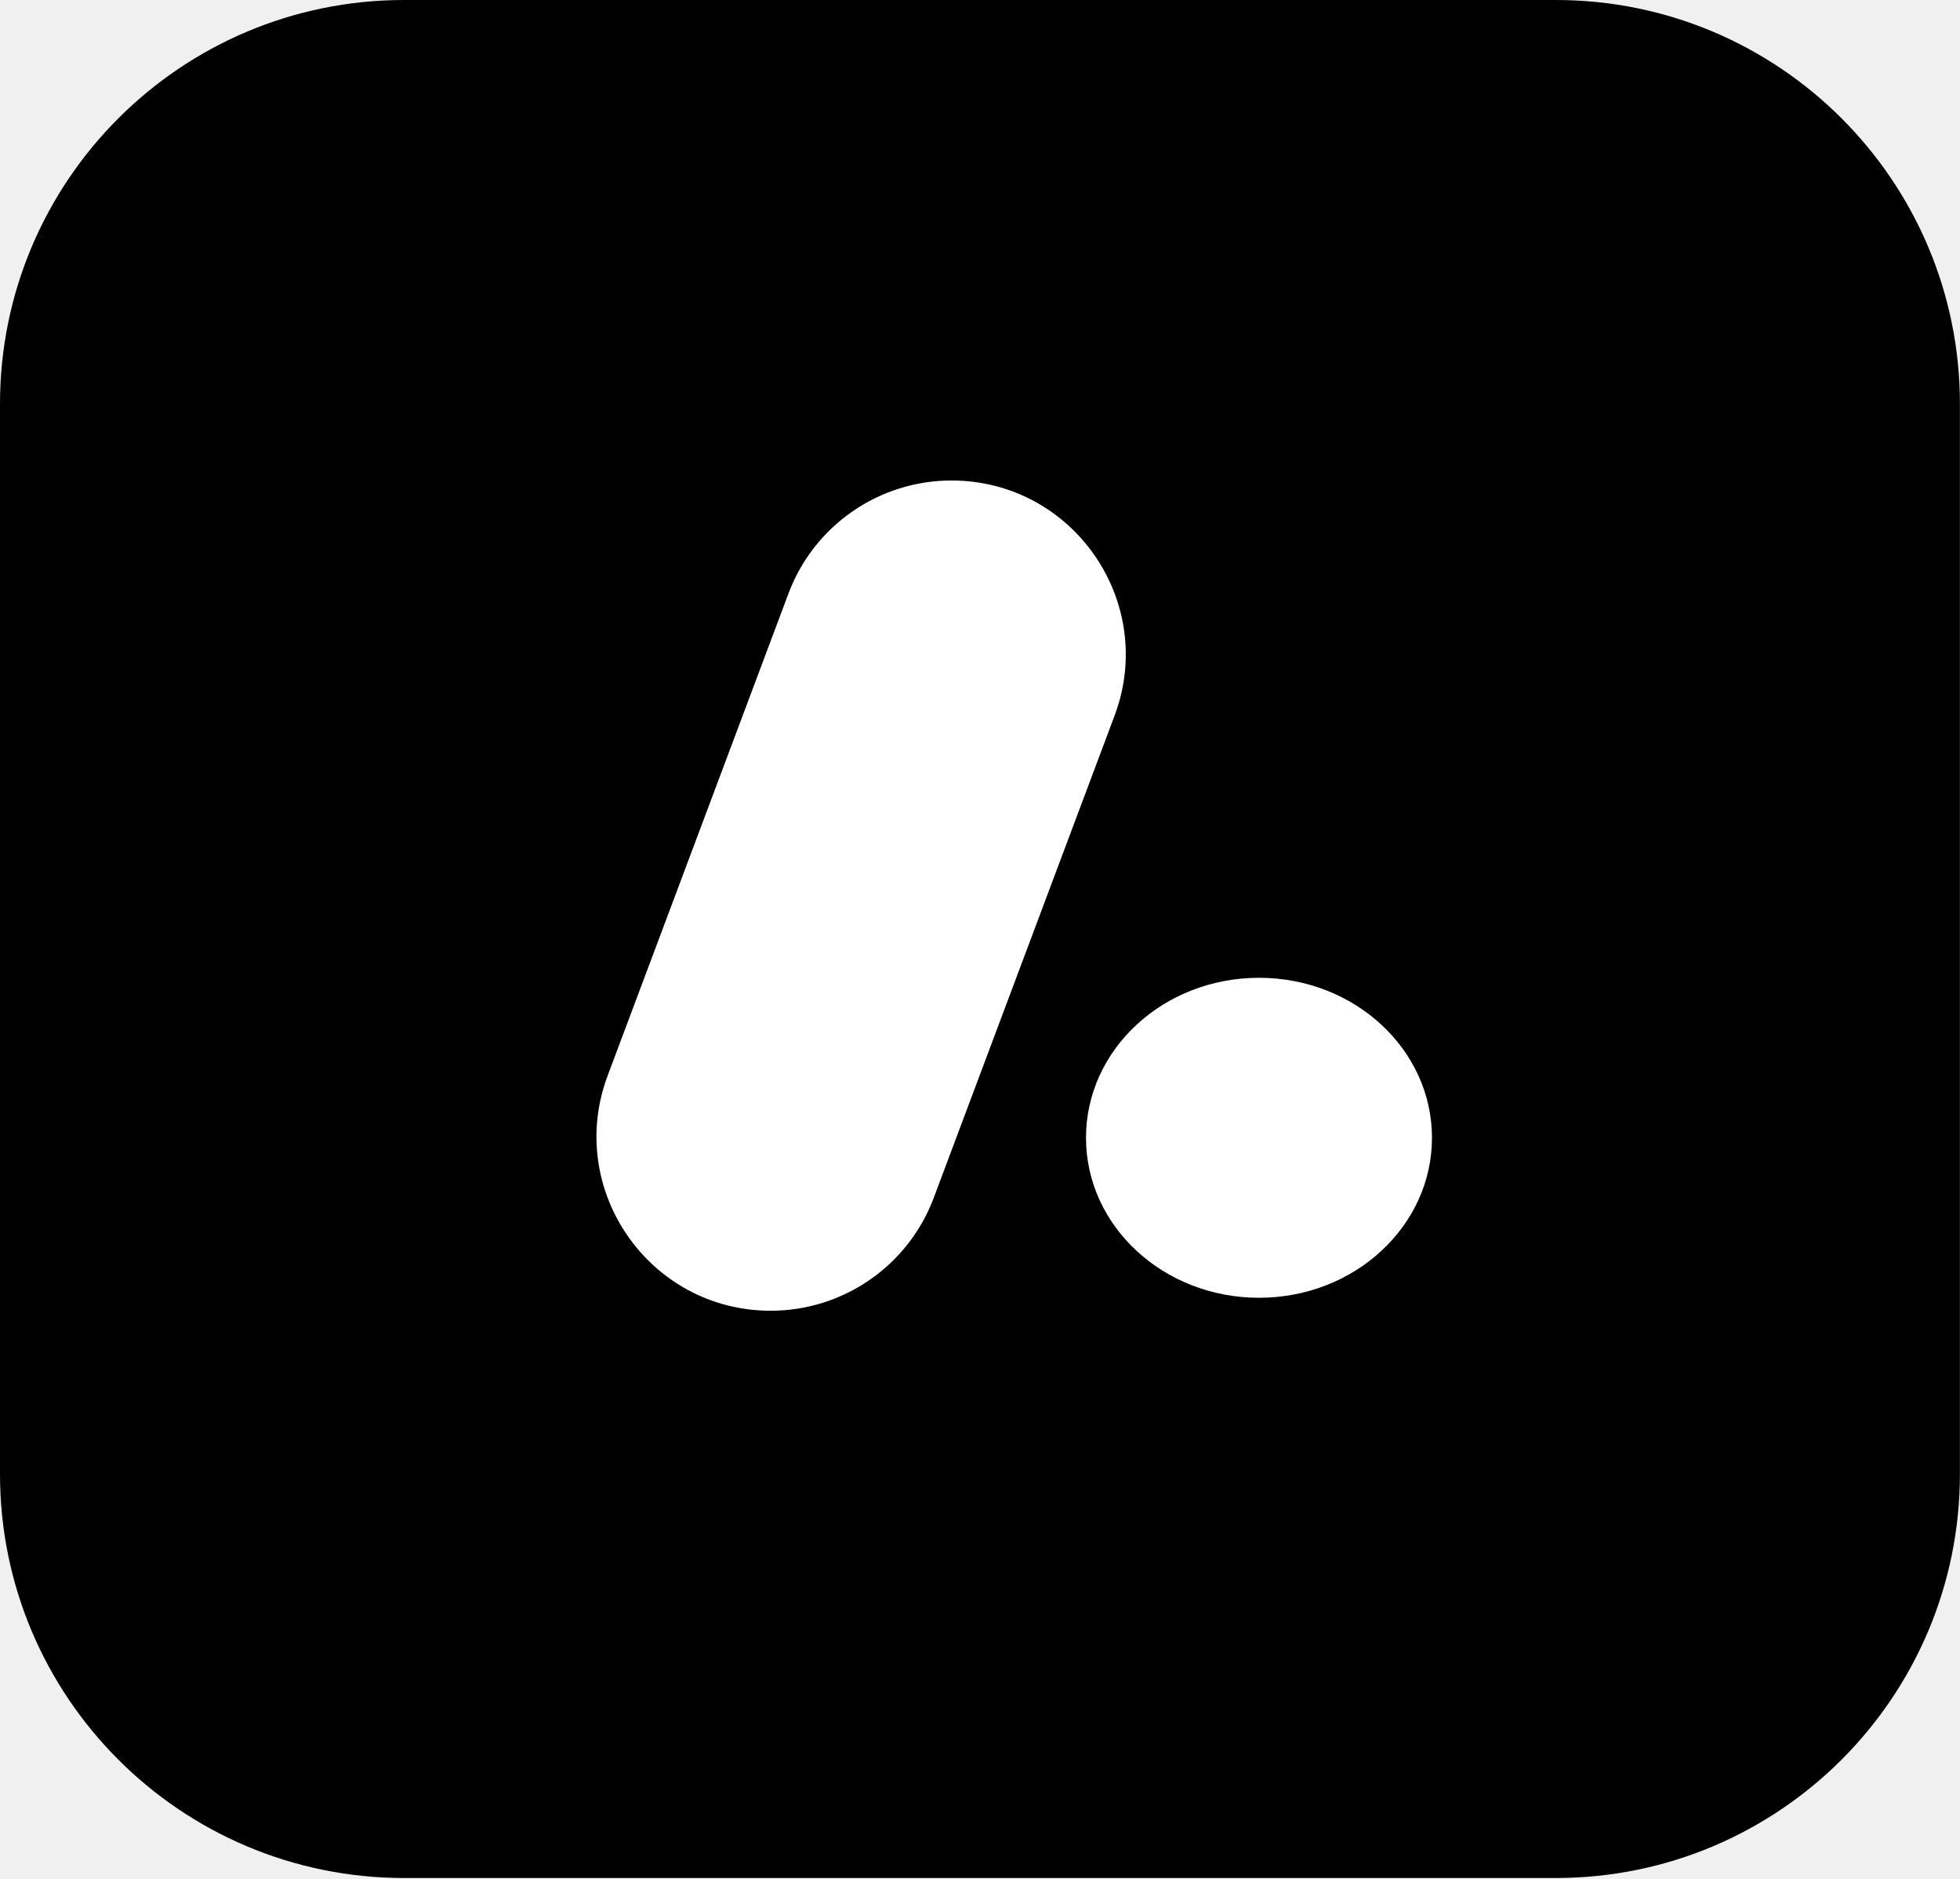
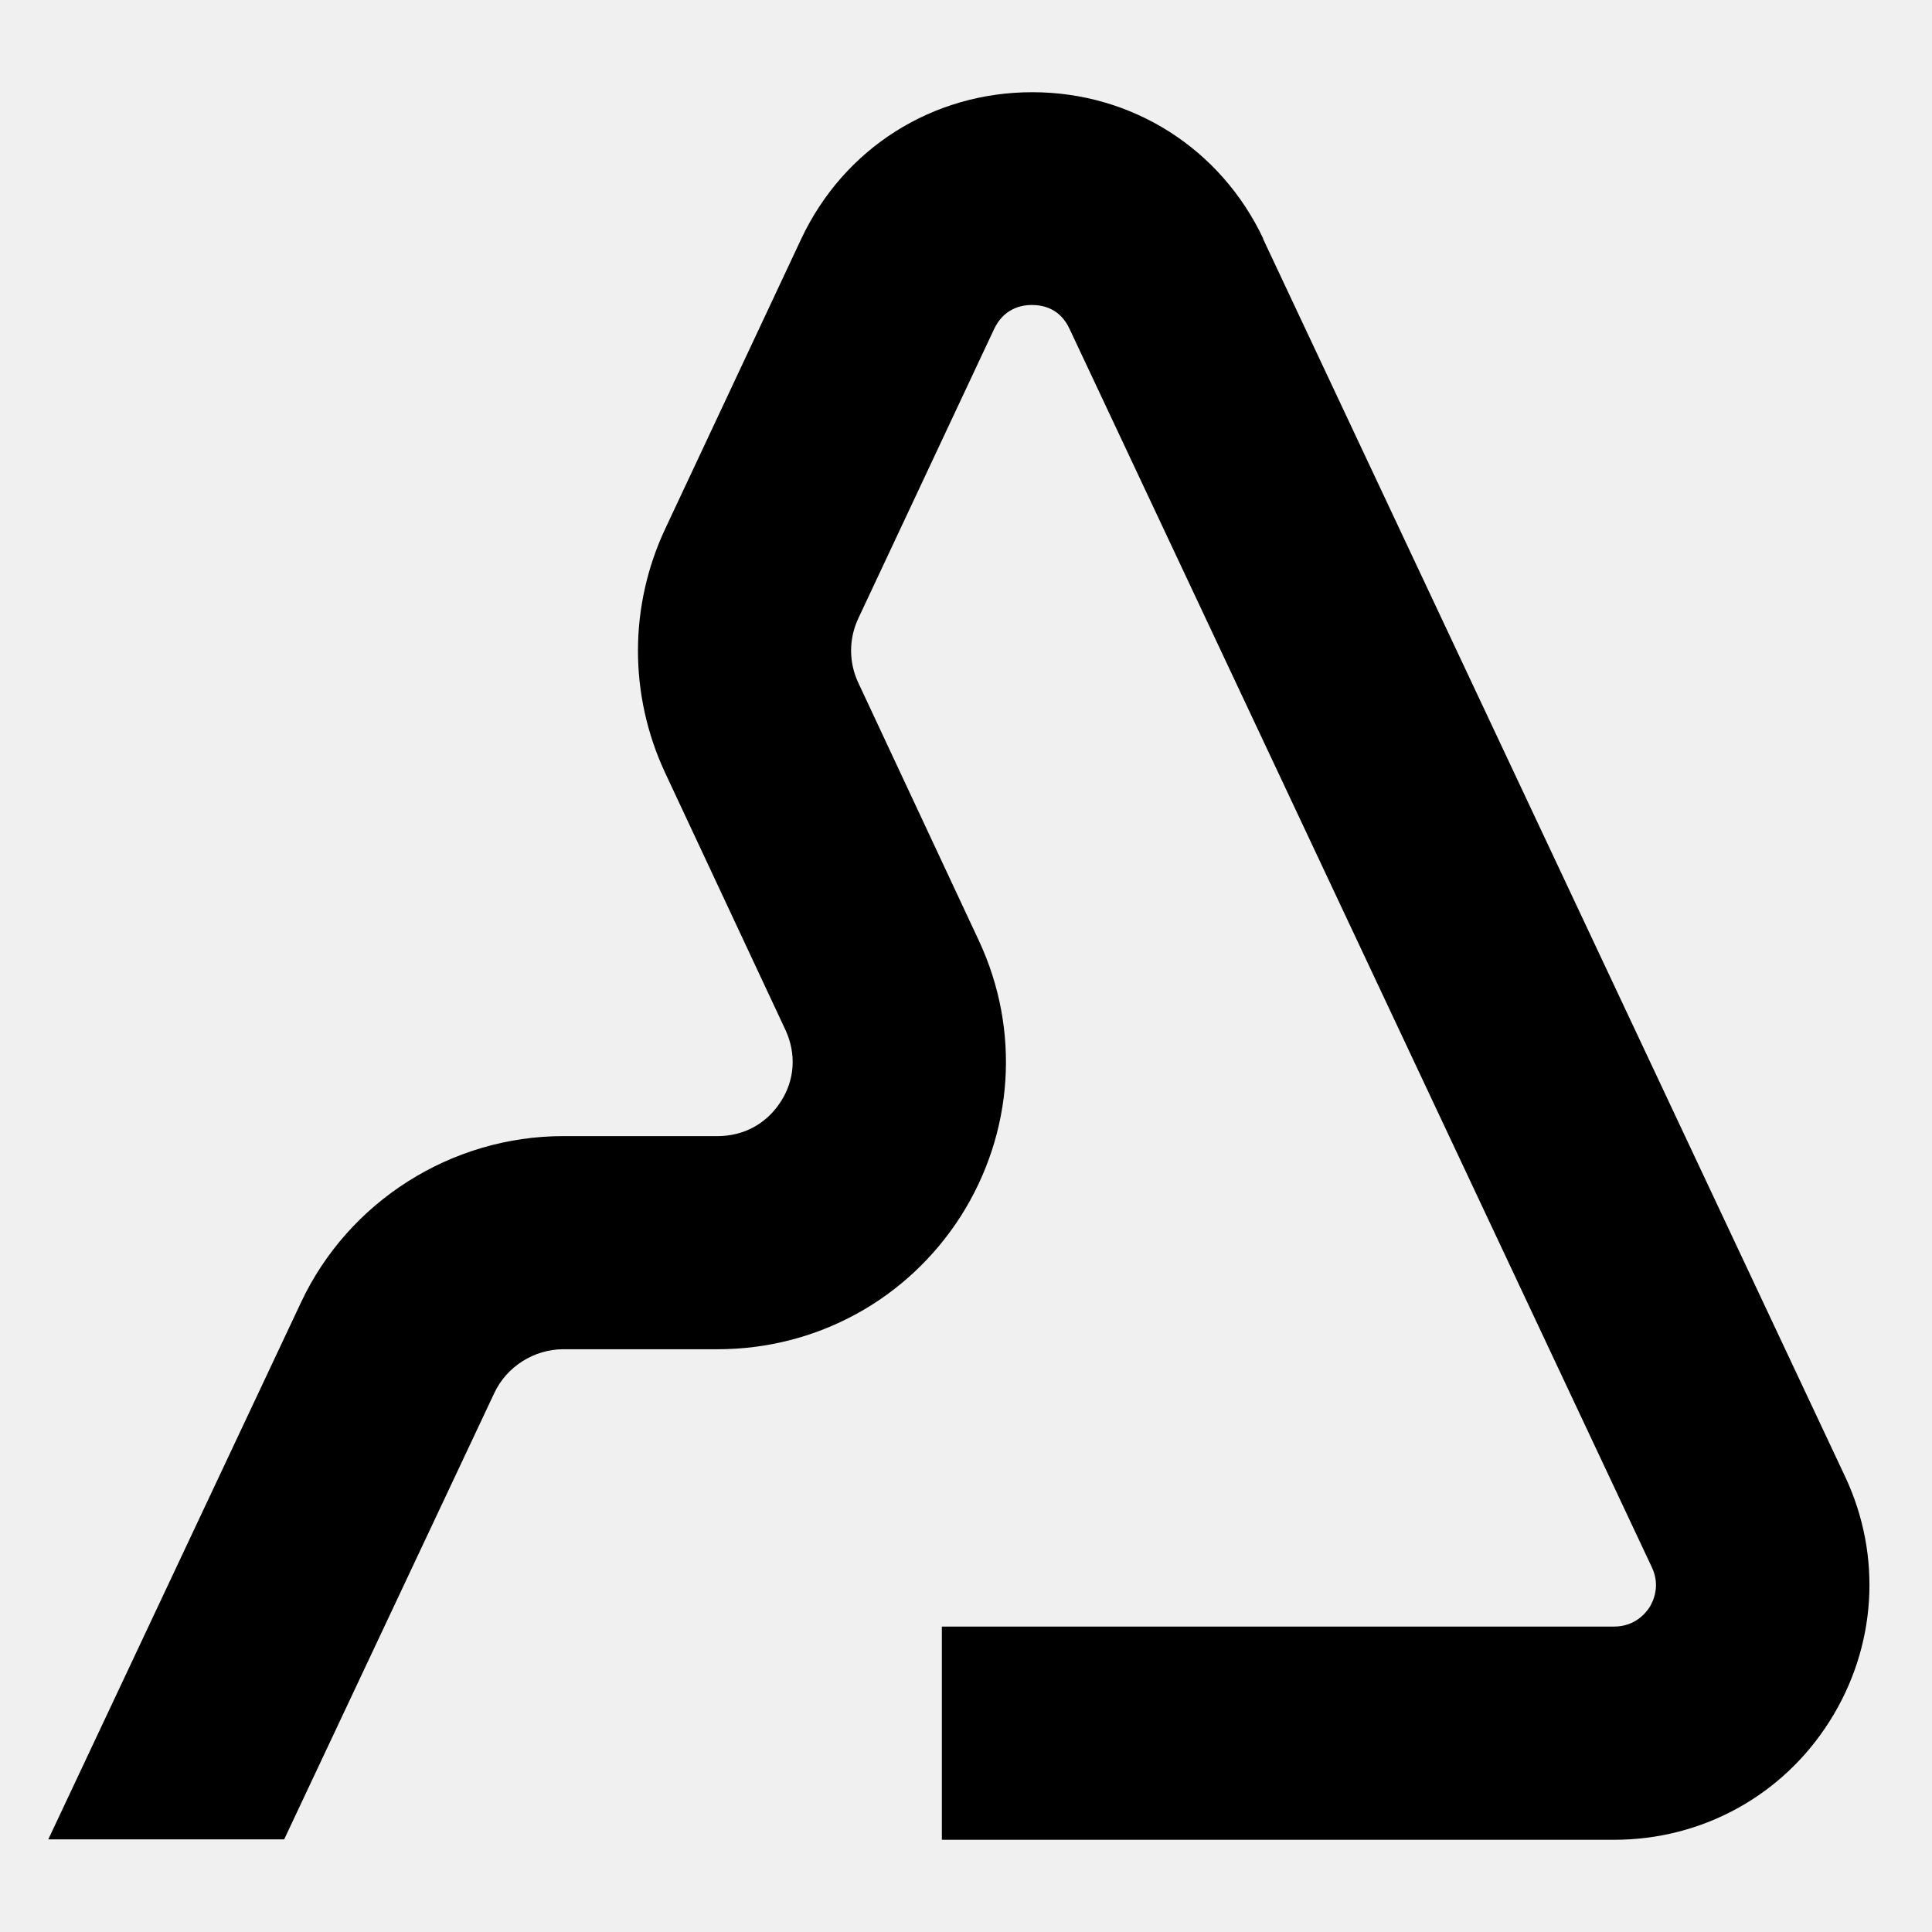
- <svg xmlns="http://www.w3.org/2000/svg" viewBox="0 0 994 953">
-   <rect width="993.958" height="952.543" rx="204.92" fill="black" />
-   <path fill-rule="evenodd" clip-rule="evenodd" d="M390.871 664.818C427.68 664.818 460.629 641.985 473.553 607.519L565.238 363.026C586.887 305.296 544.211 243.715 482.556 243.715C445.747 243.715 412.798 266.548 399.874 301.014L308.189 545.507C286.54 603.237 329.216 664.818 390.871 664.818Z" fill="white" />
-   <ellipse cx="638.487" cy="577.095" rx="87.73" ry="81.15" fill="white" />
+ <svg xmlns="http://www.w3.org/2000/svg" viewBox="-0.55 -1.05 22 22">
+   <path d="M13.836 1.67C13.351 0.643 12.344 0 11.205 0C10.066 0 9.059 0.639 8.574 1.67L7.028 4.965C6.611 5.85 6.611 6.863 7.023 7.748L8.396 10.682C8.519 10.951 8.501 11.248 8.341 11.494C8.181 11.745 7.92 11.887 7.622 11.887H5.866C4.589 11.887 3.418 12.631 2.878 13.78L0 19.895H2.686L5.079 14.812C5.22 14.511 5.532 14.314 5.866 14.314H7.622C8.748 14.314 9.782 13.749 10.39 12.8C10.994 11.85 11.072 10.678 10.596 9.66L9.224 6.726C9.114 6.493 9.114 6.224 9.224 5.991L10.77 2.697C10.876 2.473 11.063 2.423 11.2 2.423C11.338 2.423 11.525 2.469 11.63 2.697L18.26 16.797C18.361 17.011 18.274 17.185 18.233 17.253C18.191 17.317 18.068 17.472 17.83 17.472H10.175V19.9H17.83C18.832 19.9 19.747 19.398 20.282 18.553C20.818 17.709 20.886 16.669 20.461 15.765L13.831 1.666L13.836 1.67Z" fill="black" />
</svg>
